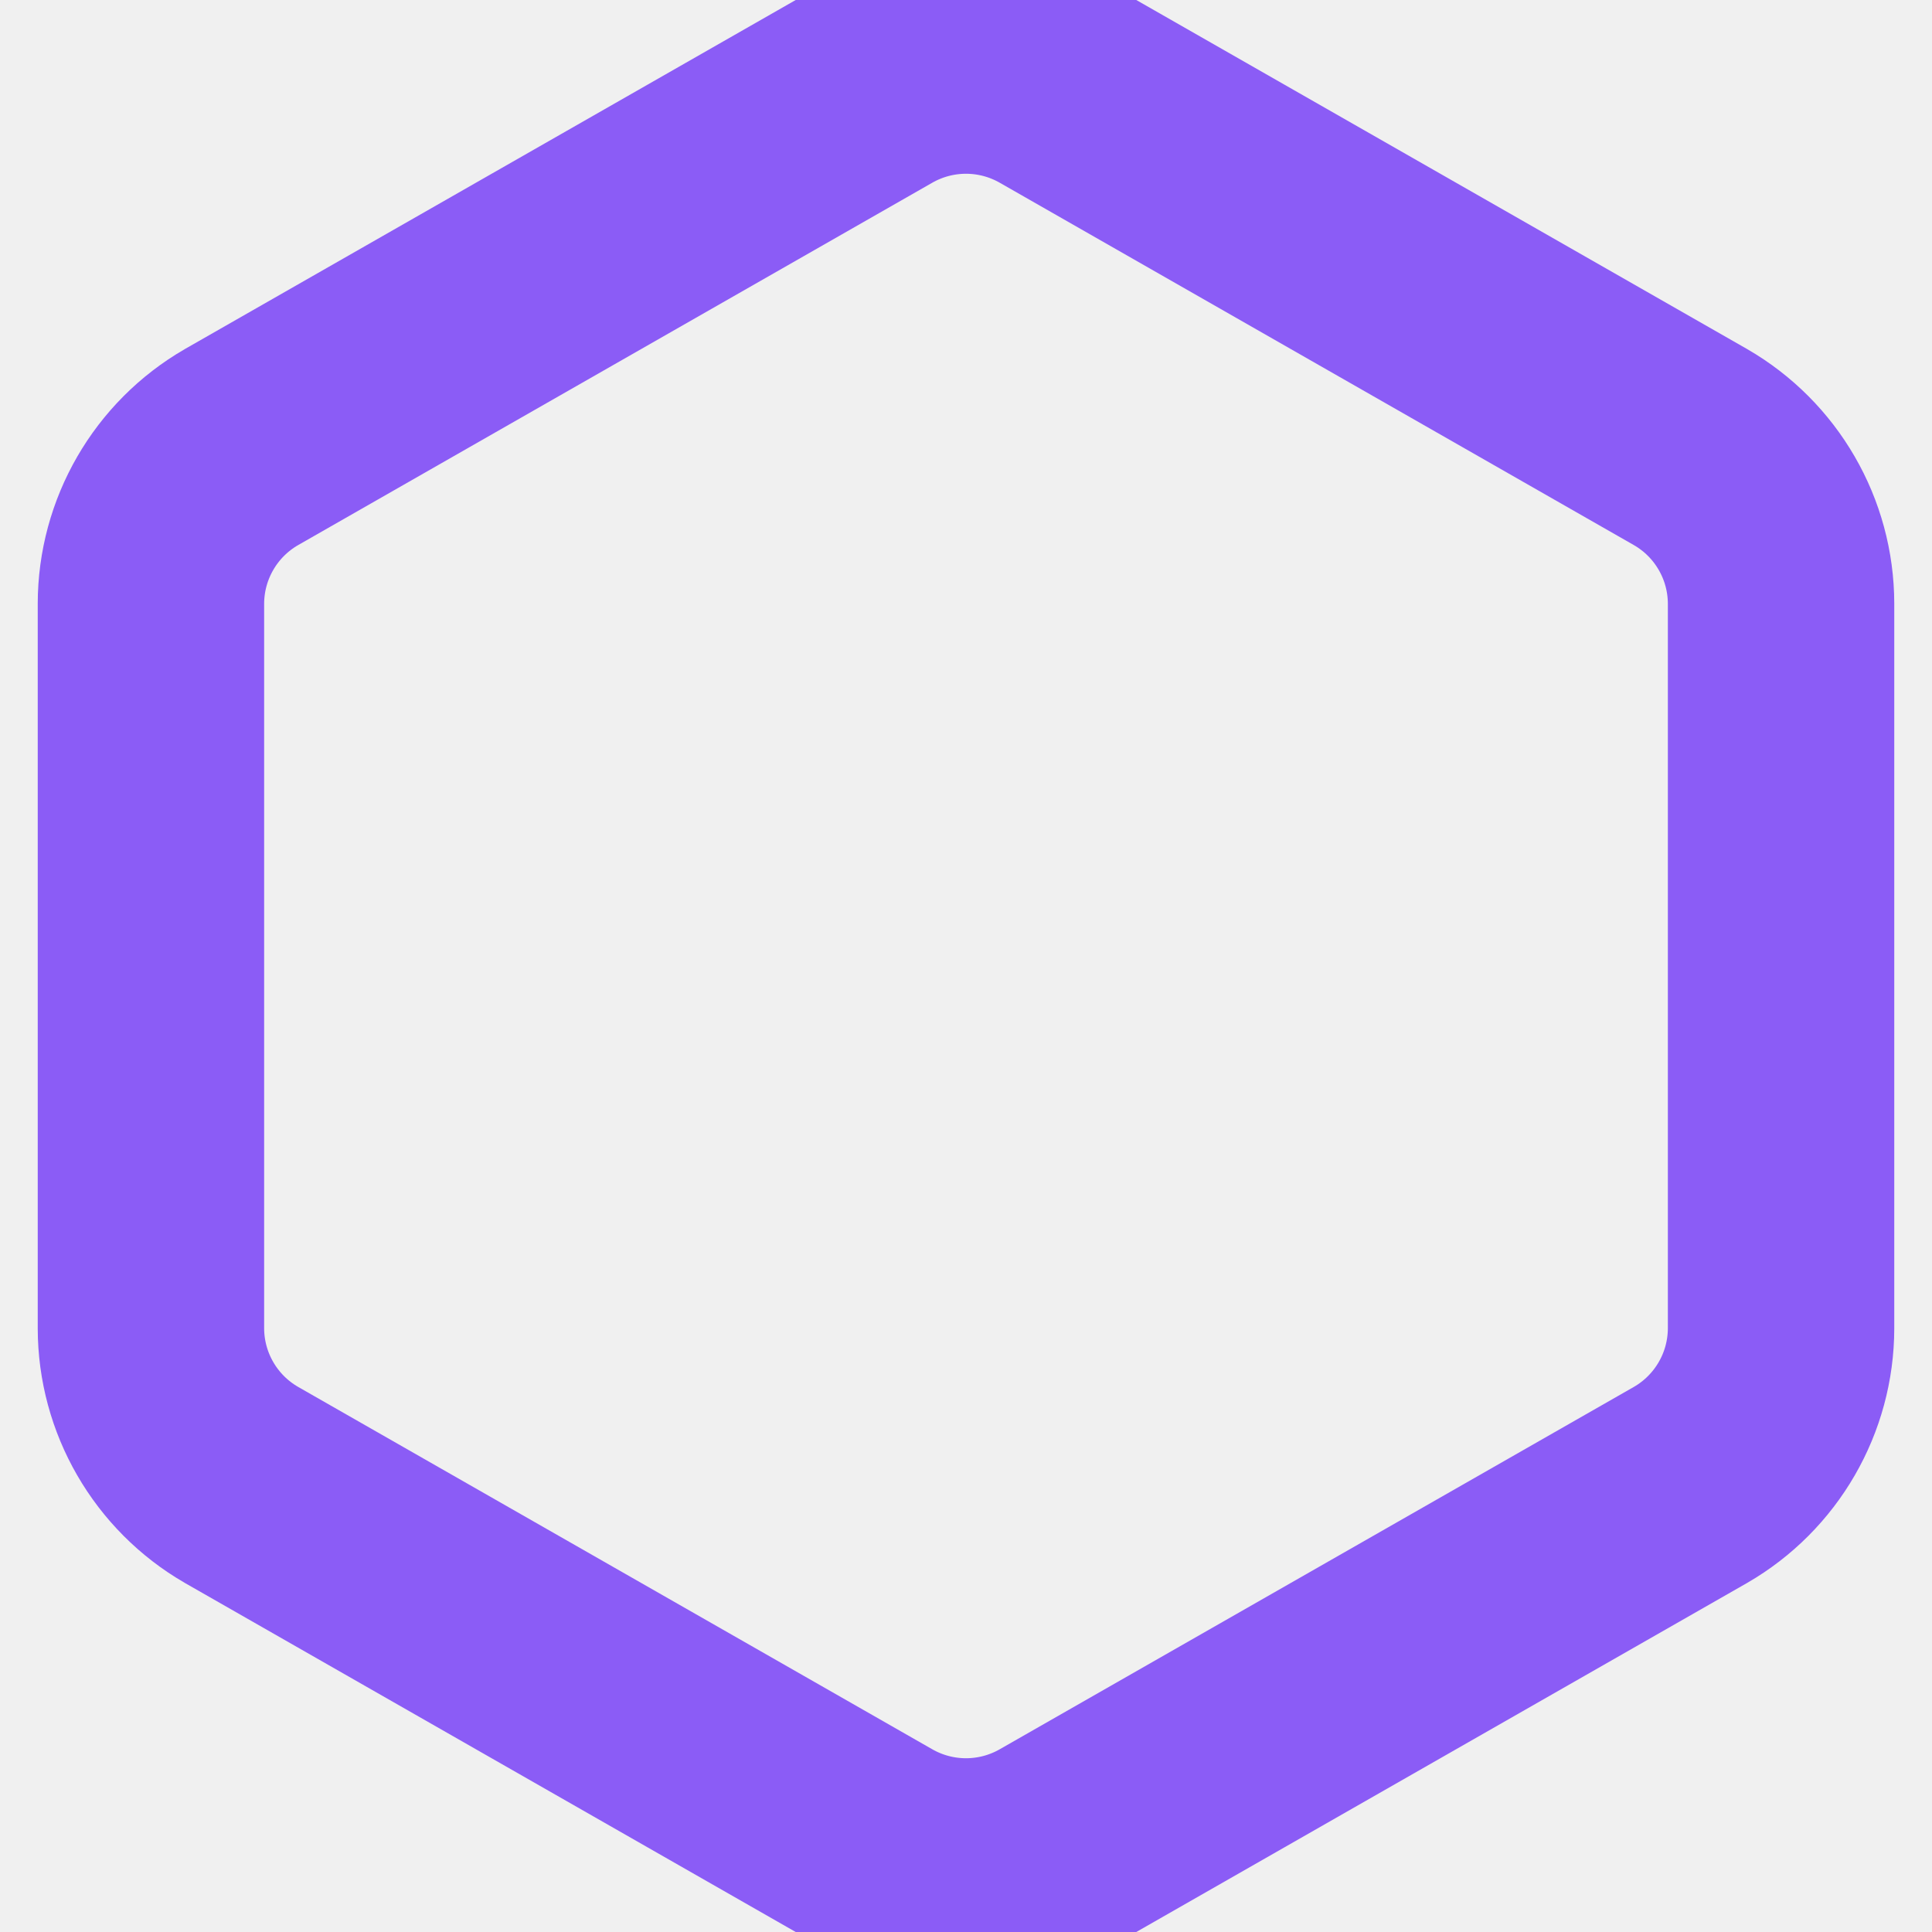
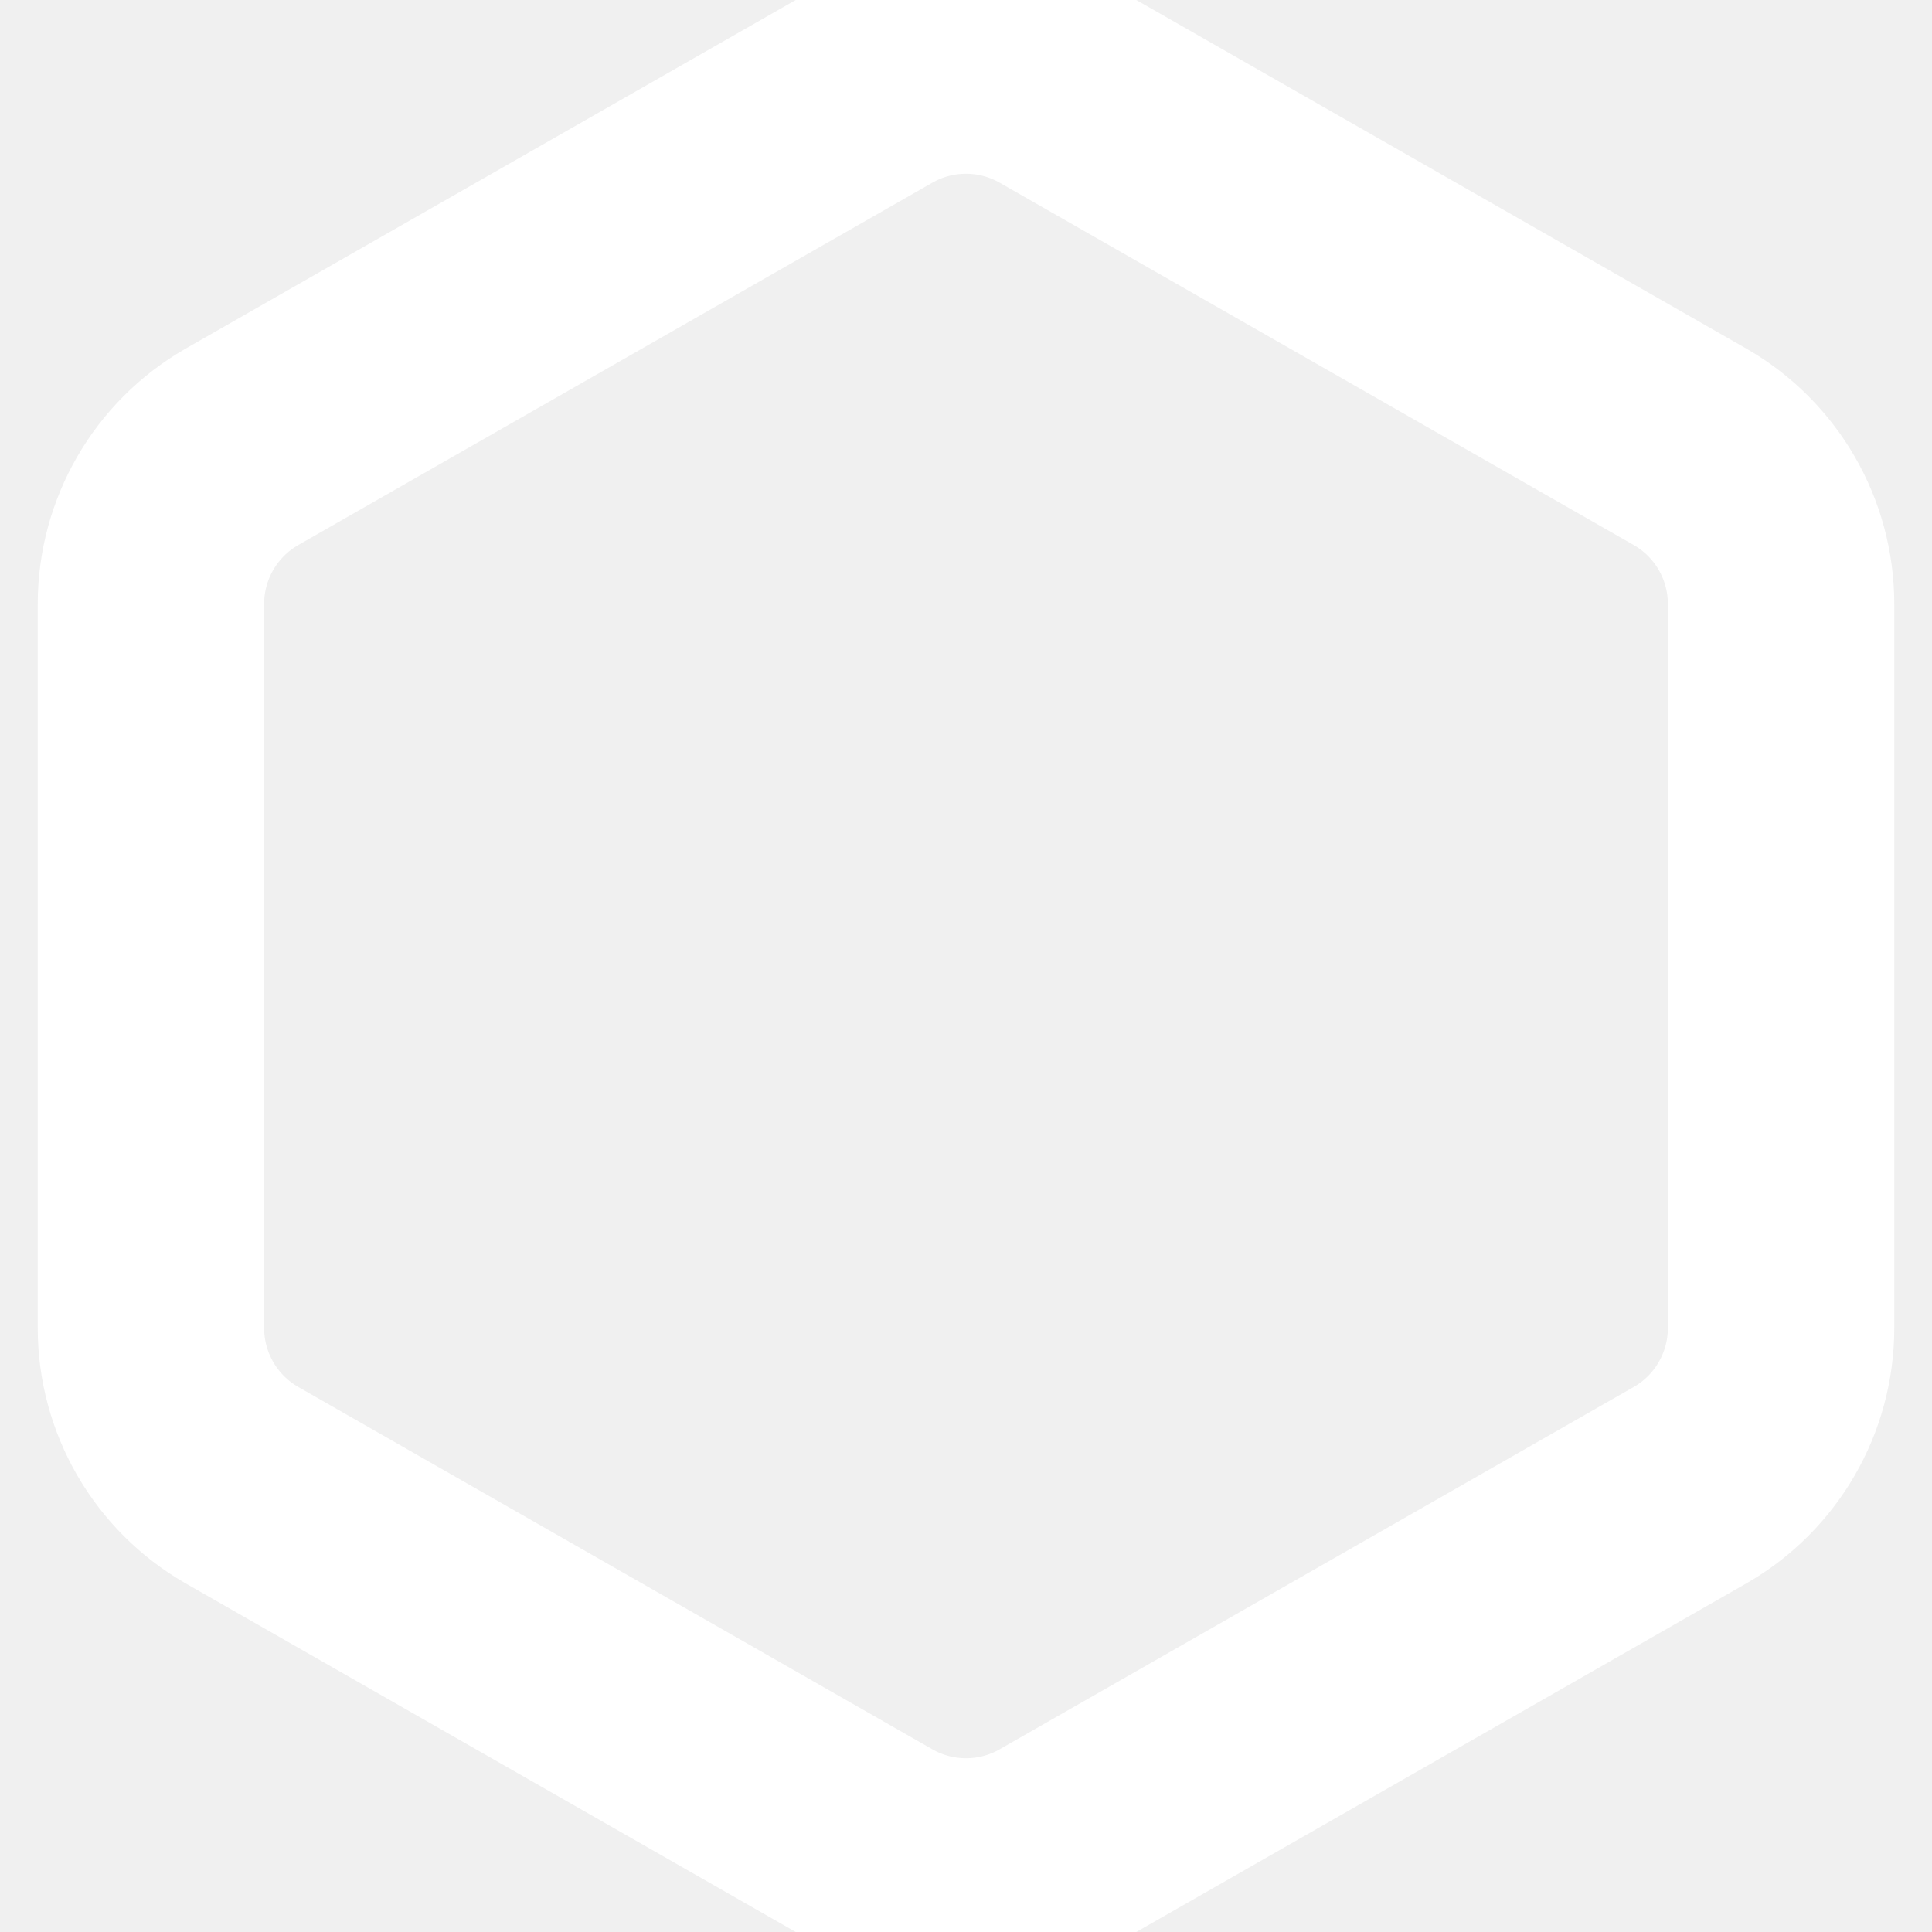
<svg xmlns="http://www.w3.org/2000/svg" width="128" height="128" viewBox="0 0 128 128">
-   <g transform="translate(-8 -8) scale(6)" fill="none" stroke="#8b5cf6" stroke-width="2.5" stroke-linecap="round" stroke-linejoin="round">
+   <g transform="translate(-8 -8) scale(6)" fill="none" stroke="#ffffff" stroke-width="2.5" stroke-linecap="round" stroke-linejoin="round">
    <path d="M21 16V8a2 2 0 0 0-1-1.73l-7-4a2 2 0 0 0-2 0l-7 4A2 2 0 0 0 3 8v8a2 2 0 0 0 1 1.73l7 4a2 2 0 0 0 2 0l7-4A2 2 0 0 0 21 16z" />
  </g>
</svg>
